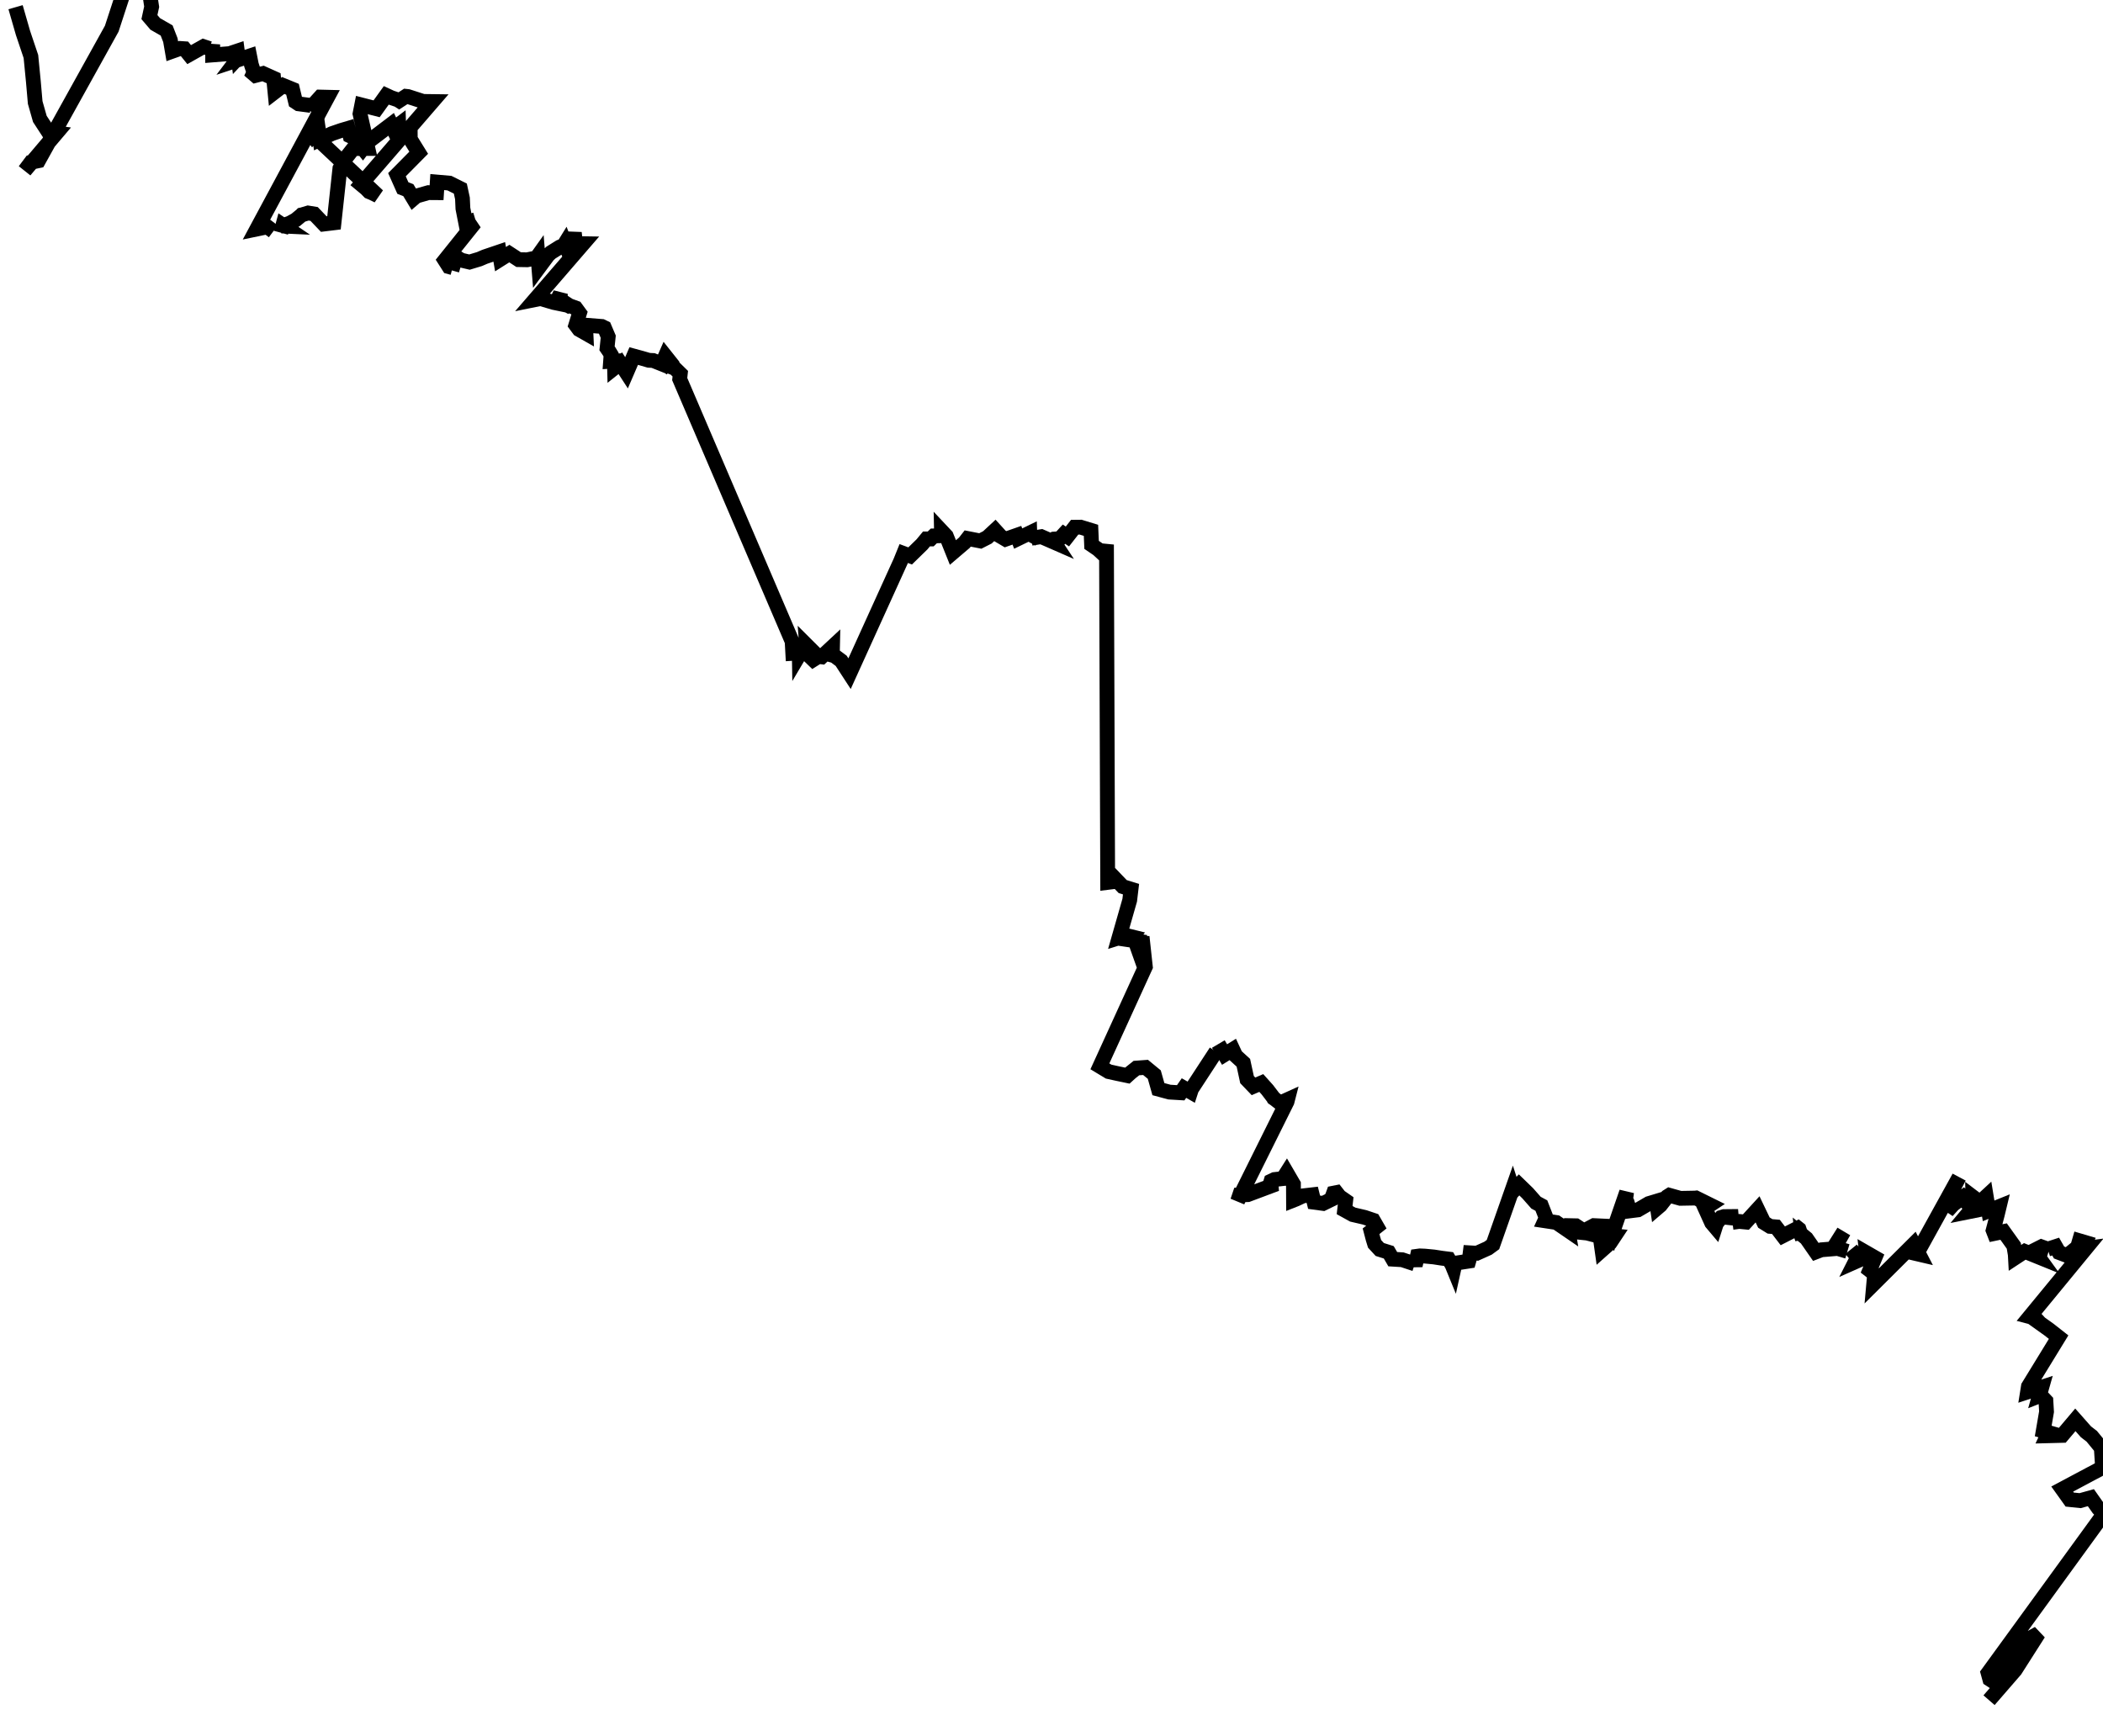
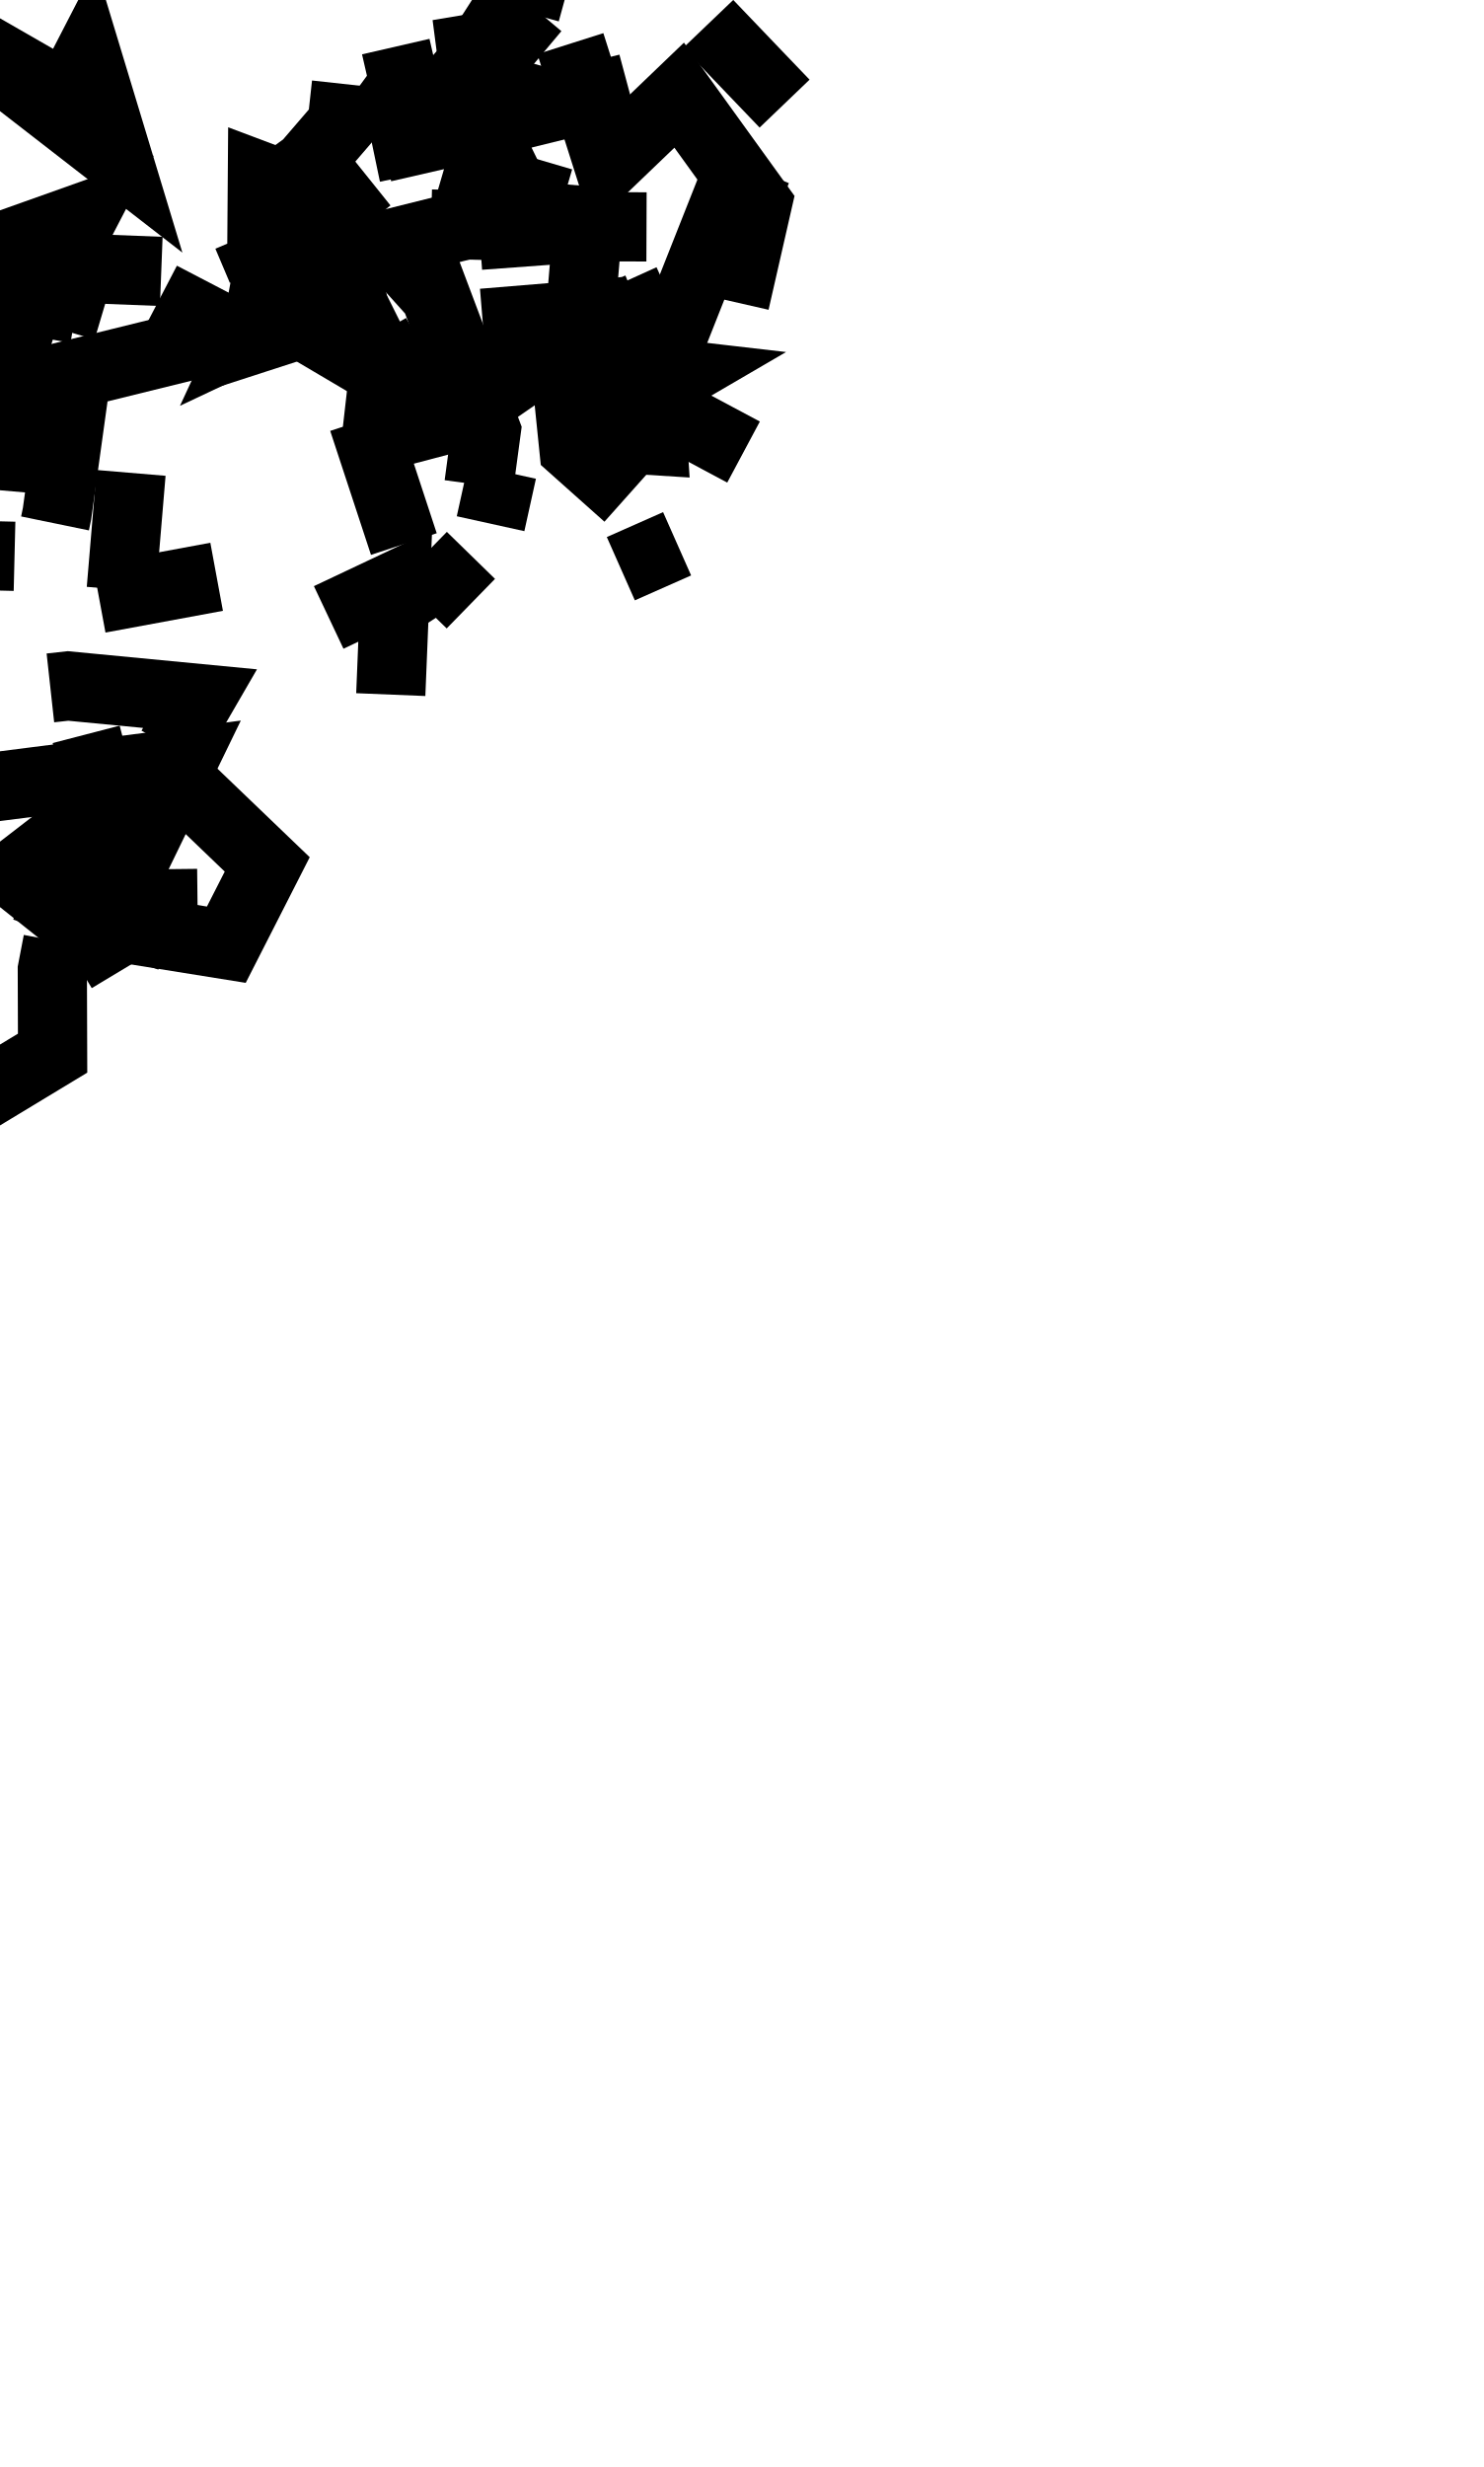
<svg xmlns="http://www.w3.org/2000/svg" version="1.1">
-   <polyline points="1.053,0.486 1.555,2.229 2.09,3.82 2.255,5.507 2.379,6.931 2.694,8.039 3.264,8.915 3.827,8.992 1.671,11.536 2.092,10.973 2.601,10.866 7.554,1.941 8.642,-1.394 9.316,-1.147 9.623,-1.314 9.749,-1.269 9.684,-0.906 10.065,-0.794 10.253,0.456 10.101,1.157 10.495,1.618 11.265,2.061 11.518,2.713 11.648,3.465 12.181,3.275 12.465,3.294 12.788,3.693 13.754,3.15 14.16,3.283 14.359,3.169 14.381,2.999 14.377,3.715 15.518,3.625 16.045,3.449 16.104,3.897 16.263,3.728 15.999,4.077 16.877,3.786 16.994,4.377 17.165,4.896 17.126,4.98 17.268,5.102 17.784,4.969 18.498,5.29 18.588,6.209 19.146,5.779 19.775,6.036 19.979,6.884 20.185,7.02 21.017,7.129 20.913,7.377 21.651,6.562 22.145,6.574 17.359,15.486 18.074,15.338 18.476,15.641" style="fill:none;stroke:black;stroke-width:1" />
-   <polyline points="18.985,15.732 19.122,15.229 19.209,15.288 19.037,15.28 19.586,15.089 19.988,14.869 20.472,14.469 20.334,14.55 20.831,14.401 21.236,14.467 21.886,15.149 22.579,15.065 22.977,11.394 23.377,10.687 23.881,10.046 24.872,10.04 24.338,7.693 24.455,7.099 25.46,7.356 26.113,6.448 26.455,6.606 26.9,6.754 26.985,6.809 27.441,6.512 27.582,6.527 28.605,6.857 29.24,6.865 24.403,12.462 24.757,12.757 24.954,12.959 25.144,13.037 25.547,13.234 20.806,8.778 21.125,9.186 21.525,8.745 21.624,9.423 22.437,9.035 23.079,8.814 23.535,8.679 23.663,9.185 23.96,9.324 24.529,10.038 24.841,9.623 26.442,8.406 26.588,8.712 26.951,8.437 26.966,8.88 27.159,8.465 27.208,9.184 27.34,9.178 27.734,9.159 27.736,9.405 28.306,10.326 26.835,11.813 27.235,12.713 27.604,12.857 27.948,13.428 28.145,13.259 28.962,13.024 29.513,13.028 29.559,12.309 30.382,12.382 31.12,12.749 31.263,13.411 31.294,14.099 31.422,14.754 31.543,14.485 31.516,14.524 31.674,15.044 31.874,15.342 30.07,17.593 30.348,18.029 30.597,18.097 30.549,18.277 30.818,17.362 31.181,17.589 31.738,17.72 32.411,17.517 32.769,17.363 33.752,17.03 33.836,17.522 34.434,17.145 35.06,17.554 35.638,17.565 36.27,17.434 36.364,17.302 36.428,18.095 37.051,17.256 37.246,17.076 37.846,16.7 38.11,16.596 38.198,16.453 38.307,16.736 38.704,16.371 38.827,15.743 38.911,16.468 39.427,16.476 36.158,20.261 36.533,20.185 37.433,20.45 37.857,20.538 37.883,19.851 37.669,20.285 38.327,20.62 38.363,20.585 38.484,20.664 38.921,20.823 39.176,21.171 38.927,21.981 39.146,22.275 39.611,22.54 39.585,21.985 40.685,22.072 40.861,22.158 41.118,22.764 41.037,23.549 41.166,23.737 41.31,23.973 41.277,24.429 41.533,24.415 41.545,24.868 41.935,24.558 42.355,25.204 42.841,24.073 43.395,24.224 43.863,24.36 44.156,24.375 44.746,24.611 44.983,24.071 45.265,24.426 44.718,24.959 44.911,24.627 45.62,24.903 45.99,25.266 45.95,25.63 53.55,43.369 53.594,44.175 54.04,44.147 54.024,43.749 54.033,44.273 54.33,43.772 54.818,43.905 54.528,43.616 54.574,44.216 54.976,44.603 55.326,44.383 55.547,44.411 56.28,43.727 56.269,44.234 56.866,44.678 57.432,45.548 60.879,37.957 61.094,37.425 61.528,37.587 62.33,36.804 62.633,36.437 62.916,36.44 63.129,36.233 63.652,36.221 63.645,35.891 63.971,36.238 64.419,37.356 65.196,36.693 65.418,36.409 66.272,36.576 66.751,36.332 67.273,35.847 67.594,36.2 67.377,36.104 67.977,36.458 68.745,36.189 68.831,36.414 69.616,36.034 69.632,36.518 69.571,36.636 69.716,36.391 70.396,36.284 71.251,36.658 71.22,36.611 71.079,36.557 71.256,36.447 71.647,36.421 71.925,36.117 72.16,36.272 72.649,35.646 73.054,35.642 73.752,35.856 73.794,36.84 74.229,37.137 74.657,37.533 74.801,36.82 74.882,59.661 75.429,59.593 75.375,59.576 75.424,59.449 75.897,59.943 76.46,60.117 76.371,60.866 75.645,63.405 76.143,63.249 76.528,63.344 76.364,63.55 76.955,63.638 76.878,64.009 76.794,63.772 77.257,63.78 77.429,65.365 74.355,72.096 74.943,72.452 75.497,72.575 76.214,72.725 76.441,72.519 76.824,72.214 77.442,72.169 78.033,72.655 78.31,73.638 79.054,73.838 79.819,73.884 80.04,73.565 80.489,73.823 80.549,73.638 82.207,71.099" style="fill:none;stroke:black;stroke-width:1" />
-   <polyline points="82.362,70.589 82.783,71.3 83.339,70.954 83.538,71.382 84.055,71.855 84.302,72.995 84.739,73.45 85.266,73.223 85.676,73.679 86.142,74.29 85.997,74.165 86.533,74.578 87.042,74.347 87.006,74.487 83.665,81.208 83.805,80.792 84.357,80.771 85.932,80.18 85.909,79.906 85.923,79.86 86.155,79.75 86.73,79.686 86.985,79.284 87.44,80.065 87.445,81.142 87.577,81.09 88.096,80.852 88.711,80.781 88.836,81.285 89.445,81.367 89.924,81.133 89.865,80.853" style="fill:none;stroke:black;stroke-width:1" />
-   <polyline points="89.935,81.269 90.151,80.67 90.348,80.631 90.557,80.898 90.971,81.186 90.899,81.816 91.45,82.121 92.257,82.309 92.836,82.504 93.084,82.934 92.688,83.248 92.823,83.766 92.927,84.101 93.275,84.479 93.884,84.671 94.154,85.135 94.796,85.174 95.645,85.455 95.673,85.567 95.815,84.936 95.986,84.913 96.32,84.927 96.936,84.986 97.463,85.068 97.929,85.127 98.164,85.525 98.279,85.806 98.367,85.409 99.292,85.266 99.335,85.117 99.387,84.706 99.84,84.733 100.594,84.393 100.929,84.148 102.254,80.376 102.303,80.528 102.693,80.112 103.273,80.674 103.838,81.315 104.201,81.511 104.525,82.342 104.435,82.538 105.215,82.656 106.002,83.195 105.948,82.877 105.725,82.859 106.537,82.877 106.975,83.163 107.267,83.364 108.17,83.597 108.301,84.52 108.847,84.034 109.16,83.562 106.275,83.266 106.939,83.296 107.754,82.865 108.644,82.907 108.981,83.441 109.963,80.602 109.861,81.37 110.045,81.098 109.961,81.174 110.178,81.871 110.727,81.802 111.462,81.374 111.981,81.217 112.047,81.665 112.245,81.496 112.712,80.903 112.853,80.814 113.595,81.022 114.59,81.004 114.654,80.997 115.603,81.466 115.266,81.69 115.711,82.676 115.956,82.966 116.036,82.715 116.356,82.314 116.544,82.256 117.039,82.251 117.082,82.755 117.116,82.646 117.578,82.584 118.026,82.627 118.815,81.765 119.244,82.661 119.656,82.917 120.057,82.951 120.522,83.557 121.541,83.036 121.619,83.098 121.847,83.762 121.818,83.484 122.121,83.734 122.754,84.645 123.127,84.501 123.989,84.43 124.641,83.271 123.97,84.335 124.888,84.606" style="fill:none;stroke:black;stroke-width:1" />
-   <polyline points="125.139,84.463 125.577,85.005 125.422,85.31 126.218,84.957 126.188,84.708 126.753,85.033 126.397,85.884 126.728,86.144 126.669,86.806 129.371,84.116 129.726,84.803 129.423,84.732 129.453,84.496 129.744,84.35 129.595,84.744 132.44,79.592 131.591,81.24 131.984,81.143 131.633,81.885 132.039,81.437 132.686,80.959 133.404,81.866 133.156,81.916 133.378,81.651 133.367,80.923 133.849,81.288 134.275,80.893 134.435,81.868 135.154,81.578 135.02,82.135 134.741,83.187 134.823,83.399 135.449,83.268 136.136,84.227 136.237,84.821 136.248,85.025 136.882,84.609 137.804,84.983 137.609,84.713 137.344,84.629 138.002,84.297 138.508,84.478 138.429,84.458 138.967,84.282 139.197,84.684 140.003,84.991 139.769,84.871 140.449,84.315 140.574,83.889 140.96,84.003 140.742,84.433 141.016,84.398 137.215,89.02 137.596,89.119 137.672,89.202 137.616,89.251 138.523,89.899 139.168,90.406 137.126,93.739 137.067,94.11 138.032,93.793 137.866,94.378 137.955,94.343 138.308,94.717 138.351,95.448 138.127,96.751 138.5,96.859 138.399,97.076 139.409,97.05 140.299,95.997 141.015,96.807 141.408,97.11 142.052,97.896 142.138,99.225 139.41,100.679 139.917,101.388 140.623,101.461 141.348,101.26 141.865,101.994 142.271,102.404 142.243,102.325 134.4,113.115 134.515,113.534 134.892,113.78 136.62,111.41 137.314,110.715 137.81,110.437 136.23,112.917 134.465,114.953" style="fill:none;stroke:black;stroke-width:1" />
+   <polyline points="0.205,1.132 1.702,2.293 1.261,0.837 0.971,1.399 -0.204,0.724 -1.801,3.098 -2.496,2.951" style="fill:none;stroke:black;stroke-width:1" />
+   <polyline points="-1,2.467 -1.919,2.721 -1.801,3.175 -1.176,3.946" style="fill:none;stroke:black;stroke-width:1" />
+   <polyline points="-1.281,3.417 -0.671,3.808 1.192,3.145 0.658,4.173 1.509,4.426" style="fill:none;stroke:black;stroke-width:1" />
+   <polyline points="0.458,4.199 0.089,5.394" style="fill:none;stroke:black;stroke-width:1" />
+   <polyline points="1.103,4.459 -0.545,4.177 -0.378,4.188 -0.287,4.852 -0.372,5.303" style="fill:none;stroke:black;stroke-width:1" />
+   <polyline points="-0.178,4.76" style="fill:none;stroke:black;stroke-width:1" />
+   <polyline points="0.017,5.84 -0.09,7.075" style="fill:none;stroke:black;stroke-width:1" />
+   <polyline points="-1.057,4.223 -1.762,4.427 0.001,3.831 2.33,3.921" style="fill:none;stroke:black;stroke-width:1" />
+   <polyline points="4.118,4.149" style="fill:none;stroke:black;stroke-width:1" />
+   <polyline points="4.085,4.802" style="fill:none;stroke:black;stroke-width:1" />
+   <polyline points="3.694,4.301" style="fill:none;stroke:black;stroke-width:1" />
+   <polyline points="4.256,3.976 5.422,4.025 4.134,4.617" style="fill:none;stroke:black;stroke-width:1" />
+   <polyline points="3.608,4.241 5.732,5.495" style="fill:none;stroke:black;stroke-width:1" />
+   <polyline points="4.304,4.635 5.179,3.004" style="fill:none;stroke:black;stroke-width:1" />
+   <polyline points="4.859,3.797 4.324,3.334 3.634,4.822 4.378,4.471" style="fill:none;stroke:black;stroke-width:1" />
+   <polyline points="5.694,4.353 6.162,3.932 7.025,6.224 6.92,7.004" style="fill:none;stroke:black;stroke-width:1" />
+   <polyline points="5.874,7.558" style="fill:none;stroke:black;stroke-width:1" />
+   <polyline points="5.356,6.268 5.231,6.31" style="fill:none;stroke:black;stroke-width:1" />
+   <polyline points="5.51,6.019 5.418,6.511 5.554,5.315 5.979,6.168" style="fill:none;stroke:black;stroke-width:1" />
+   <polyline points="5.48,6.313 6.931,5.931 6.831,5.271 7.241,5.629" style="fill:none;stroke:black;stroke-width:1" />
+   <polyline points="5.545,7.007" style="fill:none;stroke:black;stroke-width:1" />
+   <polyline points="5.246,6.069 5.835,7.86" style="fill:none;stroke:black;stroke-width:1" />
+   <polyline points="6.107,8.042 6.803,8.721" style="fill:none;stroke:black;stroke-width:1" />
+   <polyline points="7.334,8.843" style="fill:none;stroke:black;stroke-width:1" />
+   <polyline points="6.798,9.115" style="fill:none;stroke:black;stroke-width:1" />
+   <polyline points="6.001,9.117 5.863,8.903" style="fill:none;stroke:black;stroke-width:1" />
+   <polyline points="5.646,10.035 5.71,8.466 4.749,8.92" style="fill:none;stroke:black;stroke-width:1" />
+   <polyline points="3.13,8.333 1.433,8.647" style="fill:none;stroke:black;stroke-width:1" />
+   <polyline points="1.146,7.299" style="fill:none;stroke:black;stroke-width:1" />
+   <polyline points="-0.844,6.374 -0.887,7.818 -0.574,9.55" style="fill:none;stroke:black;stroke-width:1" />
+   <polyline points="-2.065,11.023 -0.168,11.379 2.626,11.023 1.544,13.251" style="fill:none;stroke:black;stroke-width:1" />
+   <polyline points="0.734,12.631 0.556,13.196" style="fill:none;stroke:black;stroke-width:1" />
+   <polyline points="1.068,13.847 1.921,13.334" style="fill:none;stroke:black;stroke-width:1" />
+   <polyline points="1.21,13.431 1.032,13.289 3.27,13.648 3.861,12.488 2.106,10.804" style="fill:none;stroke:black;stroke-width:1" />
+   <polyline points="2.733,9.306" style="fill:none;stroke:black;stroke-width:1" />
+   <polyline points="3.25,11.295" style="fill:none;stroke:black;stroke-width:1" />
+   <polyline points="2.465,9.95" style="fill:none;stroke:black;stroke-width:1" />
+   <polyline points="1.752,8.52 1.894,6.832" style="fill:none;stroke:black;stroke-width:1" />
+   <polyline points="1.522,6.047" style="fill:none;stroke:black;stroke-width:1" />
+   <polyline points="0.986,5.959" style="fill:none;stroke:black;stroke-width:1" />
+   <polyline points="0.659,6.542 0.35,5.146" style="fill:none;stroke:black;stroke-width:1" />
+   <polyline points="2.103,4.542" style="fill:none;stroke:black;stroke-width:1" />
+   <polyline points="1.135,4.333" style="fill:none;stroke:black;stroke-width:1" />
+   <polyline points="0.352,4.317 -0.445,5.045 -0.036,5.877" style="fill:none;stroke:black;stroke-width:1" />
+   <polyline points="0.443,6.514" style="fill:none;stroke:black;stroke-width:1" />
+   <polyline points="-1.483,4.68" style="fill:none;stroke:black;stroke-width:1" />
+   <polyline points="-2.26,4.373 -2.972,5.408" style="fill:none;stroke:black;stroke-width:1" />
+   <polyline points="-3.335,5.825 -3.936,5.433" style="fill:none;stroke:black;stroke-width:1" />
+   <polyline points="-4.313,6.629 -4.585,7.63" style="fill:none;stroke:black;stroke-width:1" />
+   <polyline points="-3.898,8.442" style="fill:none;stroke:black;stroke-width:1" />
+   <polyline points="-3.61,8.335" style="fill:none;stroke:black;stroke-width:1" />
+   <polyline points="-3.904,8.372" style="fill:none;stroke:black;stroke-width:1" />
+   <polyline points="-3.342,10.147 -4.171,11.065" style="fill:none;stroke:black;stroke-width:1" />
+   <polyline points="-4.424,11.465" style="fill:none;stroke:black;stroke-width:1" />
+   <polyline points="-4.811,11.972" style="fill:none;stroke:black;stroke-width:1" />
+   <polyline points="-3.742,13.472 -2.058,14.634" style="fill:none;stroke:black;stroke-width:1" />
+   <polyline points="-1.396,15.011" style="fill:none;stroke:black;stroke-width:1" />
+   <polyline points="-0.825,14.502 -0.949,13.494 -1.542,13.417" style="fill:none;stroke:black;stroke-width:1" />
+   <polyline points="-1.661,14.806" style="fill:none;stroke:black;stroke-width:1" />
+   <polyline points="-2.83,15.179 -1.703,16.784" style="fill:none;stroke:black;stroke-width:1" />
+   <polyline points="-2.248,17.629" style="fill:none;stroke:black;stroke-width:1" />
+   <polyline points="-1.736,17.199" style="fill:none;stroke:black;stroke-width:1" />
+   <polyline points="-2.843,15.998 -3.049,17.544" style="fill:none;stroke:black;stroke-width:1" />
+   <polyline points="-0.722,16.818 -1.316,16.206 -0.98,15.764 -1.011,16.838 -1.512,19.12" style="fill:none;stroke:black;stroke-width:1" />
+   <polyline points="-2.319,18.686" style="fill:none;stroke:black;stroke-width:1" />
+   <polyline points="-3.328,20.147 -2.795,19.602" style="fill:none;stroke:black;stroke-width:1" />
+   <polyline points="-2.801,20.392 -2.2,21.183 -1.908,21.678 -2.864,20.203" style="fill:none;stroke:black;stroke-width:1" />
+   <polyline points="-3.628,19.666 -4.123,19.148" style="fill:none;stroke:black;stroke-width:1" />
+   <polyline points="-3.373,19.146 -3.563,17.617" style="fill:none;stroke:black;stroke-width:1" />
+   <polyline points="-4.149,17.186 -4.015,17.786 -2.602,18.628 -1.706,18.232 -0.546,18.248" style="fill:none;stroke:black;stroke-width:1" />
+   <polyline points="-0.79,17.408 -0.814,16.167 0.76,15.215 0.756,14.012 0.835,13.601" style="fill:none;stroke:black;stroke-width:1" />
+   <polyline points="2.474,13.543" style="fill:none;stroke:black;stroke-width:1" />
+   <polyline points="3.053,13.526" style="fill:none;stroke:black;stroke-width:1" />
+   <polyline points="2.451,13.535 0.814,12.971 1.377,11.17" style="fill:none;stroke:black;stroke-width:1" />
+   <polyline points="-0.763,11.875 -0.483,12.372" style="fill:none;stroke:black;stroke-width:1" />
+   <polyline points="0.052,12.75 1.2,11.865" style="fill:none;stroke:black;stroke-width:1" />
+   <polyline points="2.854,13.052 2.132,13.06" style="fill:none;stroke:black;stroke-width:1" />
+   <polyline points="1.66,12.205 1.245,10.609" style="fill:none;stroke:black;stroke-width:1" />
+   <polyline points="2.477,10.806 2.89,10.093 0.983,9.91 0.728,9.938" style="fill:none;stroke:black;stroke-width:1" />
+   <polyline points="-0.041,11.341" style="fill:none;stroke:black;stroke-width:1" />
+   <polyline points="-1.465,11.147" style="fill:none;stroke:black;stroke-width:1" />
+   <polyline points="-2.005,11.999" style="fill:none;stroke:black;stroke-width:1" />
+   <polyline points="-2.802,11.352" style="fill:none;stroke:black;stroke-width:1" />
+   <polyline points="-2.776,11.194 -1.084,11.268 -1.28,8.736" style="fill:none;stroke:black;stroke-width:1" />
+   <polyline points="0.21,8.037 -1.568,7.994" style="fill:none;stroke:black;stroke-width:1" />
+   <polyline points="0.795,7.562 0.824,7.421 1.105,5.395 3.716,4.751 3.911,3.686" style="fill:none;stroke:black;stroke-width:1" />
+   <polyline points="5.329,2.578 3.805,3.8" style="fill:none;stroke:black;stroke-width:1" />
+   <polyline points="4.254,4.198 4.259,2.51 4.431,2.385 5.003,1.72 4.454,1.66" style="fill:none;stroke:black;stroke-width:1" />
+   <polyline points="5.757,1.461 5.979,2.523" style="fill:none;stroke:black;stroke-width:1" />
+   <polyline points="7.591,0.177 7.683,-0.159" style="fill:none;stroke:black;stroke-width:1" />
+   <polyline points="7.75,-0.202 7.551,-0.256" style="fill:none;stroke:black;stroke-width:1" />
+   <polyline points="7.655,-0.966" style="fill:none;stroke:black;stroke-width:1" />
+   <polyline points="6.928,-0.811" style="fill:none;stroke:black;stroke-width:1" />
+   <polyline points="8.859,-1.93" style="fill:none;stroke:black;stroke-width:1" />
+   <polyline points="7.976,-0.68" style="fill:none;stroke:black;stroke-width:1" />
+   <polyline points="6.812,-1.124 6.516,-1.325 7.299,-1.632" style="fill:none;stroke:black;stroke-width:1" />
+   <polyline points="6.286,0.051" style="fill:none;stroke:black;stroke-width:1" />
+   <polyline points="7.373,0.063 6.805,0.947 7.011,0.643" style="fill:none;stroke:black;stroke-width:1" />
+   <polyline points="7.241,1.001 7.114,2.063" style="fill:none;stroke:black;stroke-width:1" />
+   <polyline points="6.139,2.507 5.718,0.673" style="fill:none;stroke:black;stroke-width:1" />
+   <polyline points="6.482,2.219" style="fill:none;stroke:black;stroke-width:1" />
+   <polyline points="7.004,2.208 6.746,0.226 7.139,2.164 7.832,3.58" style="fill:none;stroke:black;stroke-width:1" />
+   <polyline points="7.389,2.839 7.464,3.861" style="fill:none;stroke:black;stroke-width:1" />
+   <polyline points="5.958,4.917" style="fill:none;stroke:black;stroke-width:1" />
+   <polyline points="6.246,6.716" style="fill:none;stroke:black;stroke-width:1" />
+   <polyline points="7.255,6.809 7.088,7.566" style="fill:none;stroke:black;stroke-width:1" />
+   <polyline points="7.168,5.633 8.363,4.807 8.54,2.694" style="fill:none;stroke:black;stroke-width:1" />
+   <polyline points="8.126,2.927 6.42,2.427" style="fill:none;stroke:black;stroke-width:1" />
+   <polyline points="5.698,2.54" style="fill:none;stroke:black;stroke-width:1" />
+   <polyline points="5.898,1.126 5.385,1.827" style="fill:none;stroke:black;stroke-width:1" />
+   <polyline points="4.607,2.866 3.791,2.559 3.781,3.891 3.572,3.398" style="fill:none;stroke:black;stroke-width:1" />
+   <polyline points="2.325,4.282 3.571,4.931 2.697,5.214" style="fill:none;stroke:black;stroke-width:1" />
+   <polyline points="5.433,4.843 6.283,6.323" style="fill:none;stroke:black;stroke-width:1" />
+   <polyline points="7.687,6.17" style="fill:none;stroke:black;stroke-width:1" />
+   <polyline points="7.694,6.654" style="fill:none;stroke:black;stroke-width:1" />
+   <polyline points="9.413,6.24 8.573,4.168" style="fill:none;stroke:black;stroke-width:1" />
+   <polyline points="7.491,5.302" style="fill:none;stroke:black;stroke-width:1" />
+   <polyline points="7.634,4.449" style="fill:none;stroke:black;stroke-width:1" />
+   <polyline points="7.916,4.345" style="fill:none;stroke:black;stroke-width:1" />
+   <polyline points="7.385,5.676 7.411,5.729" style="fill:none;stroke:black;stroke-width:1" />
+   <polyline points="8.049,6.385" style="fill:none;stroke:black;stroke-width:1" />
+   <polyline points="9.406,6.028 9.428,6.364 9.221,6.351" style="fill:none;stroke:black;stroke-width:1" />
+   <polyline points="9.162,6.222 8.545,5.264 9.809,5.41 9.168,5.784 9.563,6.615" style="fill:none;stroke:black;stroke-width:1" />
+   <polyline points="8.558,4.83 9.692,4.316" style="fill:none;stroke:black;stroke-width:1" />
+   <polyline points="9.341,3.278 7.628,3.272 6.229,3.237" style="fill:none;stroke:black;stroke-width:1" />
+   <polyline points="5.539,3.02" style="fill:none;stroke:black;stroke-width:1" />
+   <polyline points="4.908,3.534 3.624,3.774 4.415,3.402 4.978,3.685 6.683,3.26 7.446,1.366 6.622,1.14 5.868,1.991" style="fill:none;stroke:black;stroke-width:1" />
+   <polyline points="6.938,0.118 7.79,0.833" style="fill:none;stroke:black;stroke-width:1" />
+   <polyline points="7.588,1.212" style="fill:none;stroke:black;stroke-width:1" />
+   <polyline points="7.53,0.829" style="fill:none;stroke:black;stroke-width:1" />
+   <polyline points="8.646,1.895" style="fill:none;stroke:black;stroke-width:1" />
+   <polyline points="8.584,1.324" style="fill:none;stroke:black;stroke-width:1" />
+   <polyline points="9.591,0.4" style="fill:none;stroke:black;stroke-width:1" />
+   <polyline points="10.337,0.953" style="fill:none;stroke:black;stroke-width:1" />
+   <polyline points="11.336,1.497 10.895,1.037 10.233,0.345" style="fill:none;stroke:black;stroke-width:1" />
+   <polyline points="10.315,0.244" style="fill:none;stroke:black;stroke-width:1" />
+   <polyline points="8.718,1.377 9.069,1.275 7.63,1.629 6.873,0.884" style="fill:none;stroke:black;stroke-width:1" />
+   <polyline points="8.241,0.63 8.789,2.357 9.813,1.375 10.942,2.94 10.617,4.364" style="fill:none;stroke:black;stroke-width:1" />
+   <polyline points="9.023,4.501 6.976,4.67" style="fill:none;stroke:black;stroke-width:1" />
+   <polyline points="8.371,5.079" style="fill:none;stroke:black;stroke-width:1" />
+   <polyline points="8.115,4.744 8.291,6.473 9.066,7.164" style="fill:none;stroke:black;stroke-width:1" />
+   <polyline points="8.97,8.216 9.783,7.856" style="fill:none;stroke:black;stroke-width:1" />
+   <polyline points="10.471,7.662" style="fill:none;stroke:black;stroke-width:1" />
+   <polyline points="10.743,6.531 8.718,5.449 9.697,4.912 10.611,2.603" style="fill:none;stroke:black;stroke-width:1" />
+   <polyline points="10.25,2.725 11.212,3.11" style="fill:none;stroke:black;stroke-width:1" />
+   <polyline points="10.488,1.565" style="fill:none;stroke:black;stroke-width:1" />
+   <polyline points="11.941,-0.07" style="fill:none;stroke:black;stroke-width:1" />
+   <polyline points="13.885,-1.594 13.215,-2.95" style="fill:none;stroke:black;stroke-width:1" />
+   <polyline points="13.556,-3.265 11.537,-4.785" style="fill:none;stroke:black;stroke-width:1" />
+   <polyline points="13.558,-5.007 14.016,-4.869 14.27,-4.905" style="fill:none;stroke:black;stroke-width:1" />
+   <polyline points="12.354,-5.308" style="fill:none;stroke:black;stroke-width:1" />
+   <polyline points="13.548,-5.527 14.427,-7.161 14.074,-6.698" style="fill:none;stroke:black;stroke-width:1" />
+   <polyline points="12.911,-6.996 14.078,-4.796" style="fill:none;stroke:black;stroke-width:1" />
+   <polyline points="13.373,-8.189 13.259,-8.079 12.323,-7.962 11.104,-7.814 9.982,-8.306 10.069,-7.322 8.743,-7.353 8.993,-7.029 9.27,-7.403 8.644,-6.62 9.665,-5.588 9.033,-4.653" style="fill:none;stroke:black;stroke-width:1" />
+   <polyline points="10.263,-5.733" style="fill:none;stroke:black;stroke-width:1" />
+   <polyline points="11.493,-6.842" style="fill:none;stroke:black;stroke-width:1" />
+   <polyline points="12.562,-7.291 11.307,-8.109 12.394,-7.135" style="fill:none;stroke:black;stroke-width:1" />
+   <polyline points="13.376,-5.646 13.631,-4.476" style="fill:none;stroke:black;stroke-width:1" />
+   <polyline points="13.148,-5.745" style="fill:none;stroke:black;stroke-width:1" />
+   <polyline points="15.084,-4.222" style="fill:none;stroke:black;stroke-width:1" />
+   <polyline points="15.045,-4.631 15.455,-5.216" style="fill:none;stroke:black;stroke-width:1" />
+   <polyline points="14.989,-4.136 14.257,-4.33 15.992,-6.262" style="fill:none;stroke:black;stroke-width:1" />
+   <polyline points="15.861,-6.539" style="fill:none;stroke:black;stroke-width:1" />
+   <polyline points="15.238,-6.912 14.125,-8.37" style="fill:none;stroke:black;stroke-width:1" />
+   <polyline points="12.802,-10.604" style="fill:none;stroke:black;stroke-width:1" />
+   <polyline points="14.086,-10.343" style="fill:none;stroke:black;stroke-width:1" />
+   <polyline points="13.272,-11.337" style="fill:none;stroke:black;stroke-width:1" />
+   <polyline points="14.353,-11.907" style="fill:none;stroke:black;stroke-width:1" />
+   <polyline points="15.196,-11.75" style="fill:none;stroke:black;stroke-width:1" />
+   <polyline points="15.117,-10.276 13.254,-10.947" style="fill:none;stroke:black;stroke-width:1" />
+   <polyline points="13.163,-11.204" style="fill:none;stroke:black;stroke-width:1" />
+   <polyline points="14.577,-10.741 14.108,-10.96" style="fill:none;stroke:black;stroke-width:1" />
+   <polyline points="13.574,-10.54 13.008,-10.563 12.502,-9.619 12.683,-9.746" style="fill:none;stroke:black;stroke-width:1" />
+   <polyline points="12.438,-9.415 13.829,-9.835" style="fill:none;stroke:black;stroke-width:1" />
+   <polyline points="13.082,-9.611" style="fill:none;stroke:black;stroke-width:1" />
+   <polyline points="12.579,-7.814" style="fill:none;stroke:black;stroke-width:1" />
+   <polyline points="12.078,-7.519 12.118,-8.596" style="fill:none;stroke:black;stroke-width:1" />
+   <polyline points="10.614,-9.704 8.535,-10.387 9.282,-8.13 9.517,-8.226 9.576,-8.24 9.182,-8.759" style="fill:none;stroke:black;stroke-width:1" />
+   <polyline points="9.912,-8.228" style="fill:none;stroke:black;stroke-width:1" />
+   <polyline points="9.224,-7.869 10.41,-6.703 11.088,-5.861" style="fill:none;stroke:black;stroke-width:1" />
+   <polyline points="11.199,-5.935" style="fill:none;stroke:black;stroke-width:1" />
+   <polyline points="11.612,-6.602" style="fill:none;stroke:black;stroke-width:1" />
+   <polyline points="9.652,-7.068" style="fill:none;stroke:black;stroke-width:1" />
+   <polyline points="7.278,-8.113 8.505,-6.998 7.43,-8.746 6.873,-9.711" style="fill:none;stroke:black;stroke-width:1" />
+   <polyline points="7.792,-11.386 8.121,-11.606" style="fill:none;stroke:black;stroke-width:1" />
+   <polyline points="9.953,-11.756 9.772,-10.564 9.291,-10.277" style="fill:none;stroke:black;stroke-width:1" />
+   <polyline points="9.384,-8.663" style="fill:none;stroke:black;stroke-width:1" />
+   <polyline points="8.228,-8.882 8.674,-8.707" style="fill:none;stroke:black;stroke-width:1" />
+   <polyline points="9.069,-8.665 9.755,-7.045" style="fill:none;stroke:black;stroke-width:1" />
+   <polyline points="10.789,-7.6 10.743,-8.386 10.367,-10.266" style="fill:none;stroke:black;stroke-width:1" />
+   <polyline points="11.605,-9.676" style="fill:none;stroke:black;stroke-width:1" />
+   <polyline points="11.865,-8.882" style="fill:none;stroke:black;stroke-width:1" />
+   <polyline points="9.793,-7.49 10.316,-9.023" style="fill:none;stroke:black;stroke-width:1" />
+   <polyline points="10.352,-9.8 9.974,-9.405" style="fill:none;stroke:black;stroke-width:1" />
+   <polyline points="10.924,-10.346 10.473,-8.956 9.809,-9.301 8.733,-8.689 7.426,-9.366 8.114,-9.531" style="fill:none;stroke:black;stroke-width:1" />
+   <polyline points="8.794,-10.124 8.595,-8.005" style="fill:none;stroke:black;stroke-width:1" />
+   <polyline points="9.282,-6.342 9.72,-5.981" style="fill:none;stroke:black;stroke-width:1" />
+   <polyline points="9.852,-5.233" style="fill:none;stroke:black;stroke-width:1" />
+   <polyline points="9.539,-6.697 11.322,-8.867" style="fill:none;stroke:black;stroke-width:1" />
+   <polyline points="12.702,-8.535" style="fill:none;stroke:black;stroke-width:1" />
+   <polyline points="12.785,-9.544" style="fill:none;stroke:black;stroke-width:1" />
+   <polyline points="12.083,-9.095 12.826,-8.874" style="fill:none;stroke:black;stroke-width:1" />
+   <polyline points="13.662,-8.011" style="fill:none;stroke:black;stroke-width:1" />
+   <polyline points="13.65,-7.524" style="fill:none;stroke:black;stroke-width:1" />
+   <polyline points="13.497,-7.321" style="fill:none;stroke:black;stroke-width:1" />
+   <polyline points="13.696,-6.264" style="fill:none;stroke:black;stroke-width:1" />
+   <polyline points="15.691,-8.107" style="fill:none;stroke:black;stroke-width:1" />
+   <polyline points="15.15,-6.632" style="fill:none;stroke:black;stroke-width:1" />
+   <polyline points="14.8,-6.667" style="fill:none;stroke:black;stroke-width:1" />
+   <polyline points="14.677,-7.388" style="fill:none;stroke:black;stroke-width:1" />
+   <polyline points="14.7,-8.155" style="fill:none;stroke:black;stroke-width:1" />
+   <polyline points="13.363,-6.559" style="fill:none;stroke:black;stroke-width:1" />
+   <polyline points="13.793,-6.204" style="fill:none;stroke:black;stroke-width:1" />
+   <polyline points="15.034,-6.127 13.586,-6.921 13.696,-6.832 13.24,-5.897 13.252,-6.716 11.58,-8.544 11.259,-6.812 11.504,-8.409 12.305,-8.408 11.611,-6.519" style="fill:none;stroke:black;stroke-width:1" />
+   <polyline points="11.516,-7.409" style="fill:none;stroke:black;stroke-width:1" />
+   <polyline points="11.208,-6.898" style="fill:none;stroke:black;stroke-width:1" />
+   <polyline points="9.592,-6.246 10.382,-6.398" style="fill:none;stroke:black;stroke-width:1" />
+   <polyline points="10.723,-4.458 10.523,-3.988 11.622,-4.122" style="fill:none;stroke:black;stroke-width:1" />
+   <polyline points="13.632,-3.992 12.305,-4.777 11.38,-6.088 12.385,-5.698 11.293,-5.982" style="fill:none;stroke:black;stroke-width:1" />
+   <polyline points="11.577,-6.408 10.816,-6.132 9.923,-7.656" style="fill:none;stroke:black;stroke-width:1" />
+   <polyline points="8.952,-7.583" style="fill:none;stroke:black;stroke-width:1" />
+   <polyline points="7.428,-6.655 9.054,-6.04 9.127,-5.162 7.403,-5.58" style="fill:none;stroke:black;stroke-width:1" />
+   <polyline points="8.731,-6.676" style="fill:none;stroke:black;stroke-width:1" />
+   <polyline points="8.336,-5.422" style="fill:none;stroke:black;stroke-width:1" />
+   <polyline points="9.186,-3.939 9.162,-4.624 8.548,-3.534" style="fill:none;stroke:black;stroke-width:1" />
+   <polyline points="10.183,-4.849 10.715,-5.526" style="fill:none;stroke:black;stroke-width:1" />
+   <polyline points="10.951,-5.679" style="fill:none;stroke:black;stroke-width:1" />
+   <polyline points="10.589,-8.744" style="fill:none;stroke:black;stroke-width:1" />
+   <polyline points="11.663,-7.409" style="fill:none;stroke:black;stroke-width:1" />
+   <polyline points="10.803,-8.847 9.768,-8.359" style="fill:none;stroke:black;stroke-width:1" />
+   <polyline points="8.946,-8.703 8.68,-9.789" style="fill:none;stroke:black;stroke-width:1" />
+   <polyline points="8.314,-10.862 8.454,-8.959" style="fill:none;stroke:black;stroke-width:1" />
+   <polyline points="7.803,-7.916" style="fill:none;stroke:black;stroke-width:1" />
+   <polyline points="6.419,-6.722" style="fill:none;stroke:black;stroke-width:1" />
+   <polyline points="6.393,-6.886 7.533,-7.926 8.604,-7.583" style="fill:none;stroke:black;stroke-width:1" />
+   <polyline points="8.036,-8.878 9.207,-9.248" style="fill:none;stroke:black;stroke-width:1" />
+   <polyline points="8.322,-9.113 7.379,-10.441 7.723,-12.094" style="fill:none;stroke:black;stroke-width:1" />
+   <polyline points="6.228,-12.149 7.234,-13.156 7.314,-13.6" style="fill:none;stroke:black;stroke-width:1" />
</svg>
